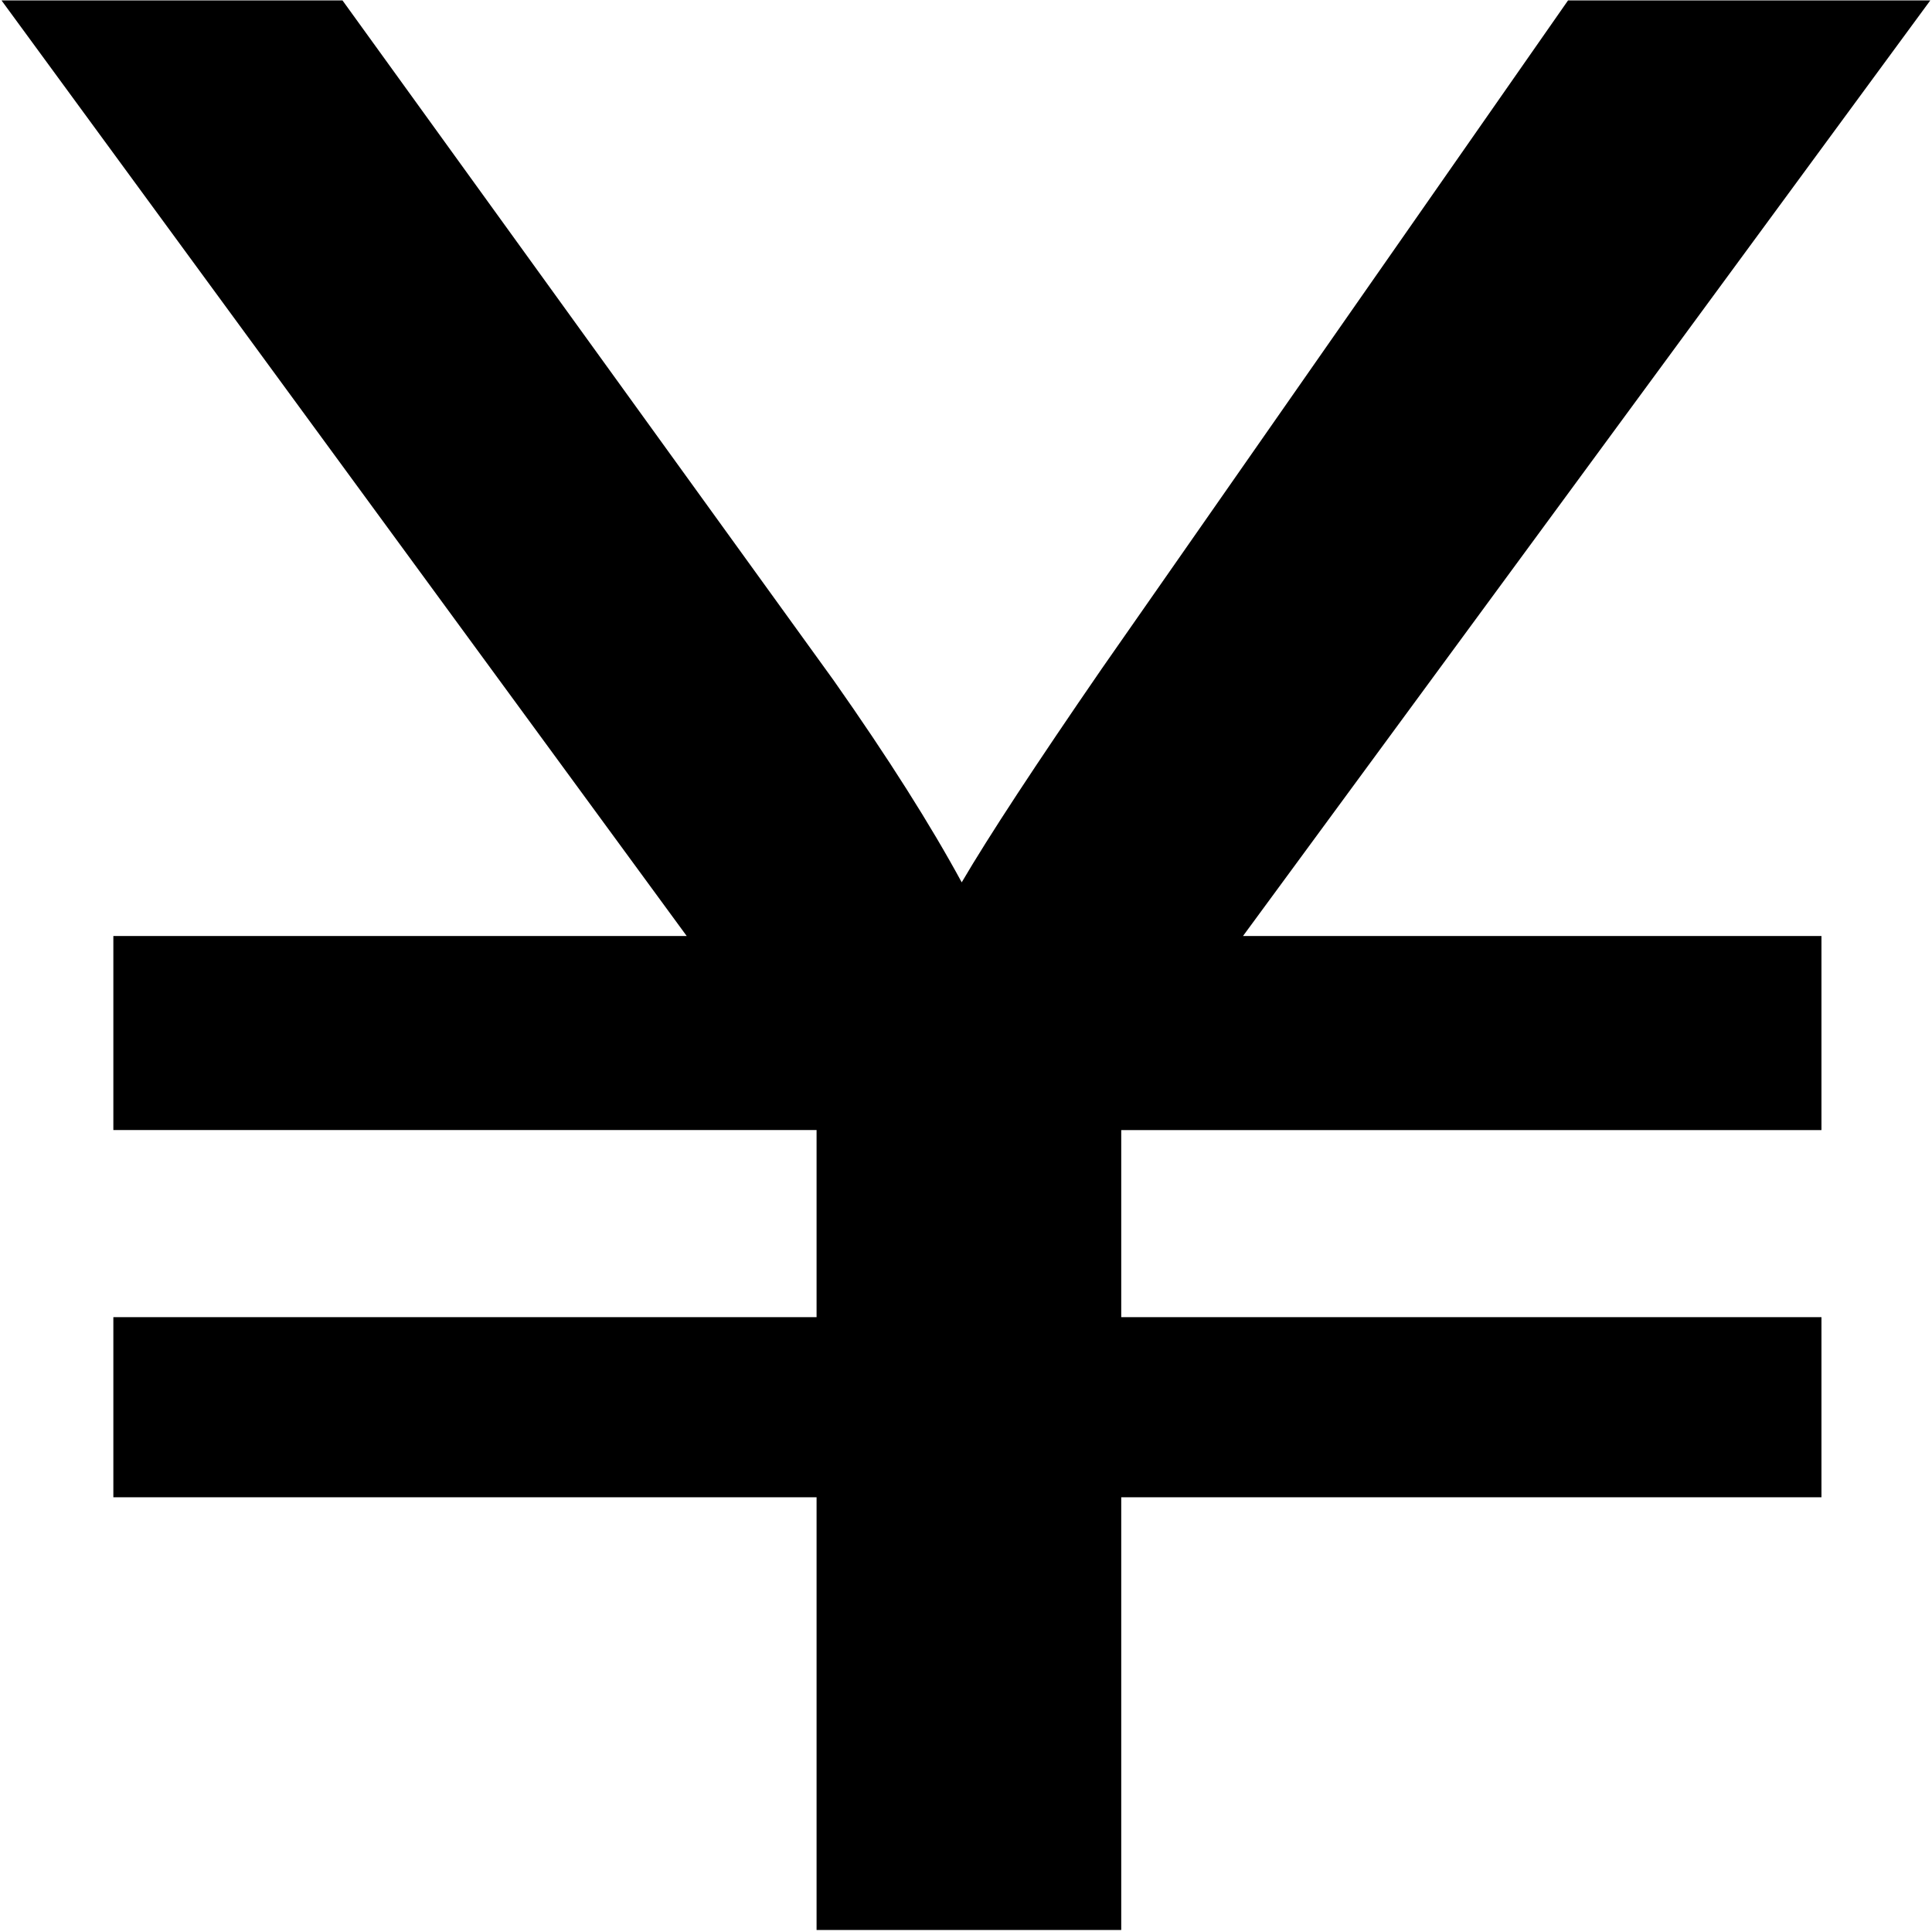
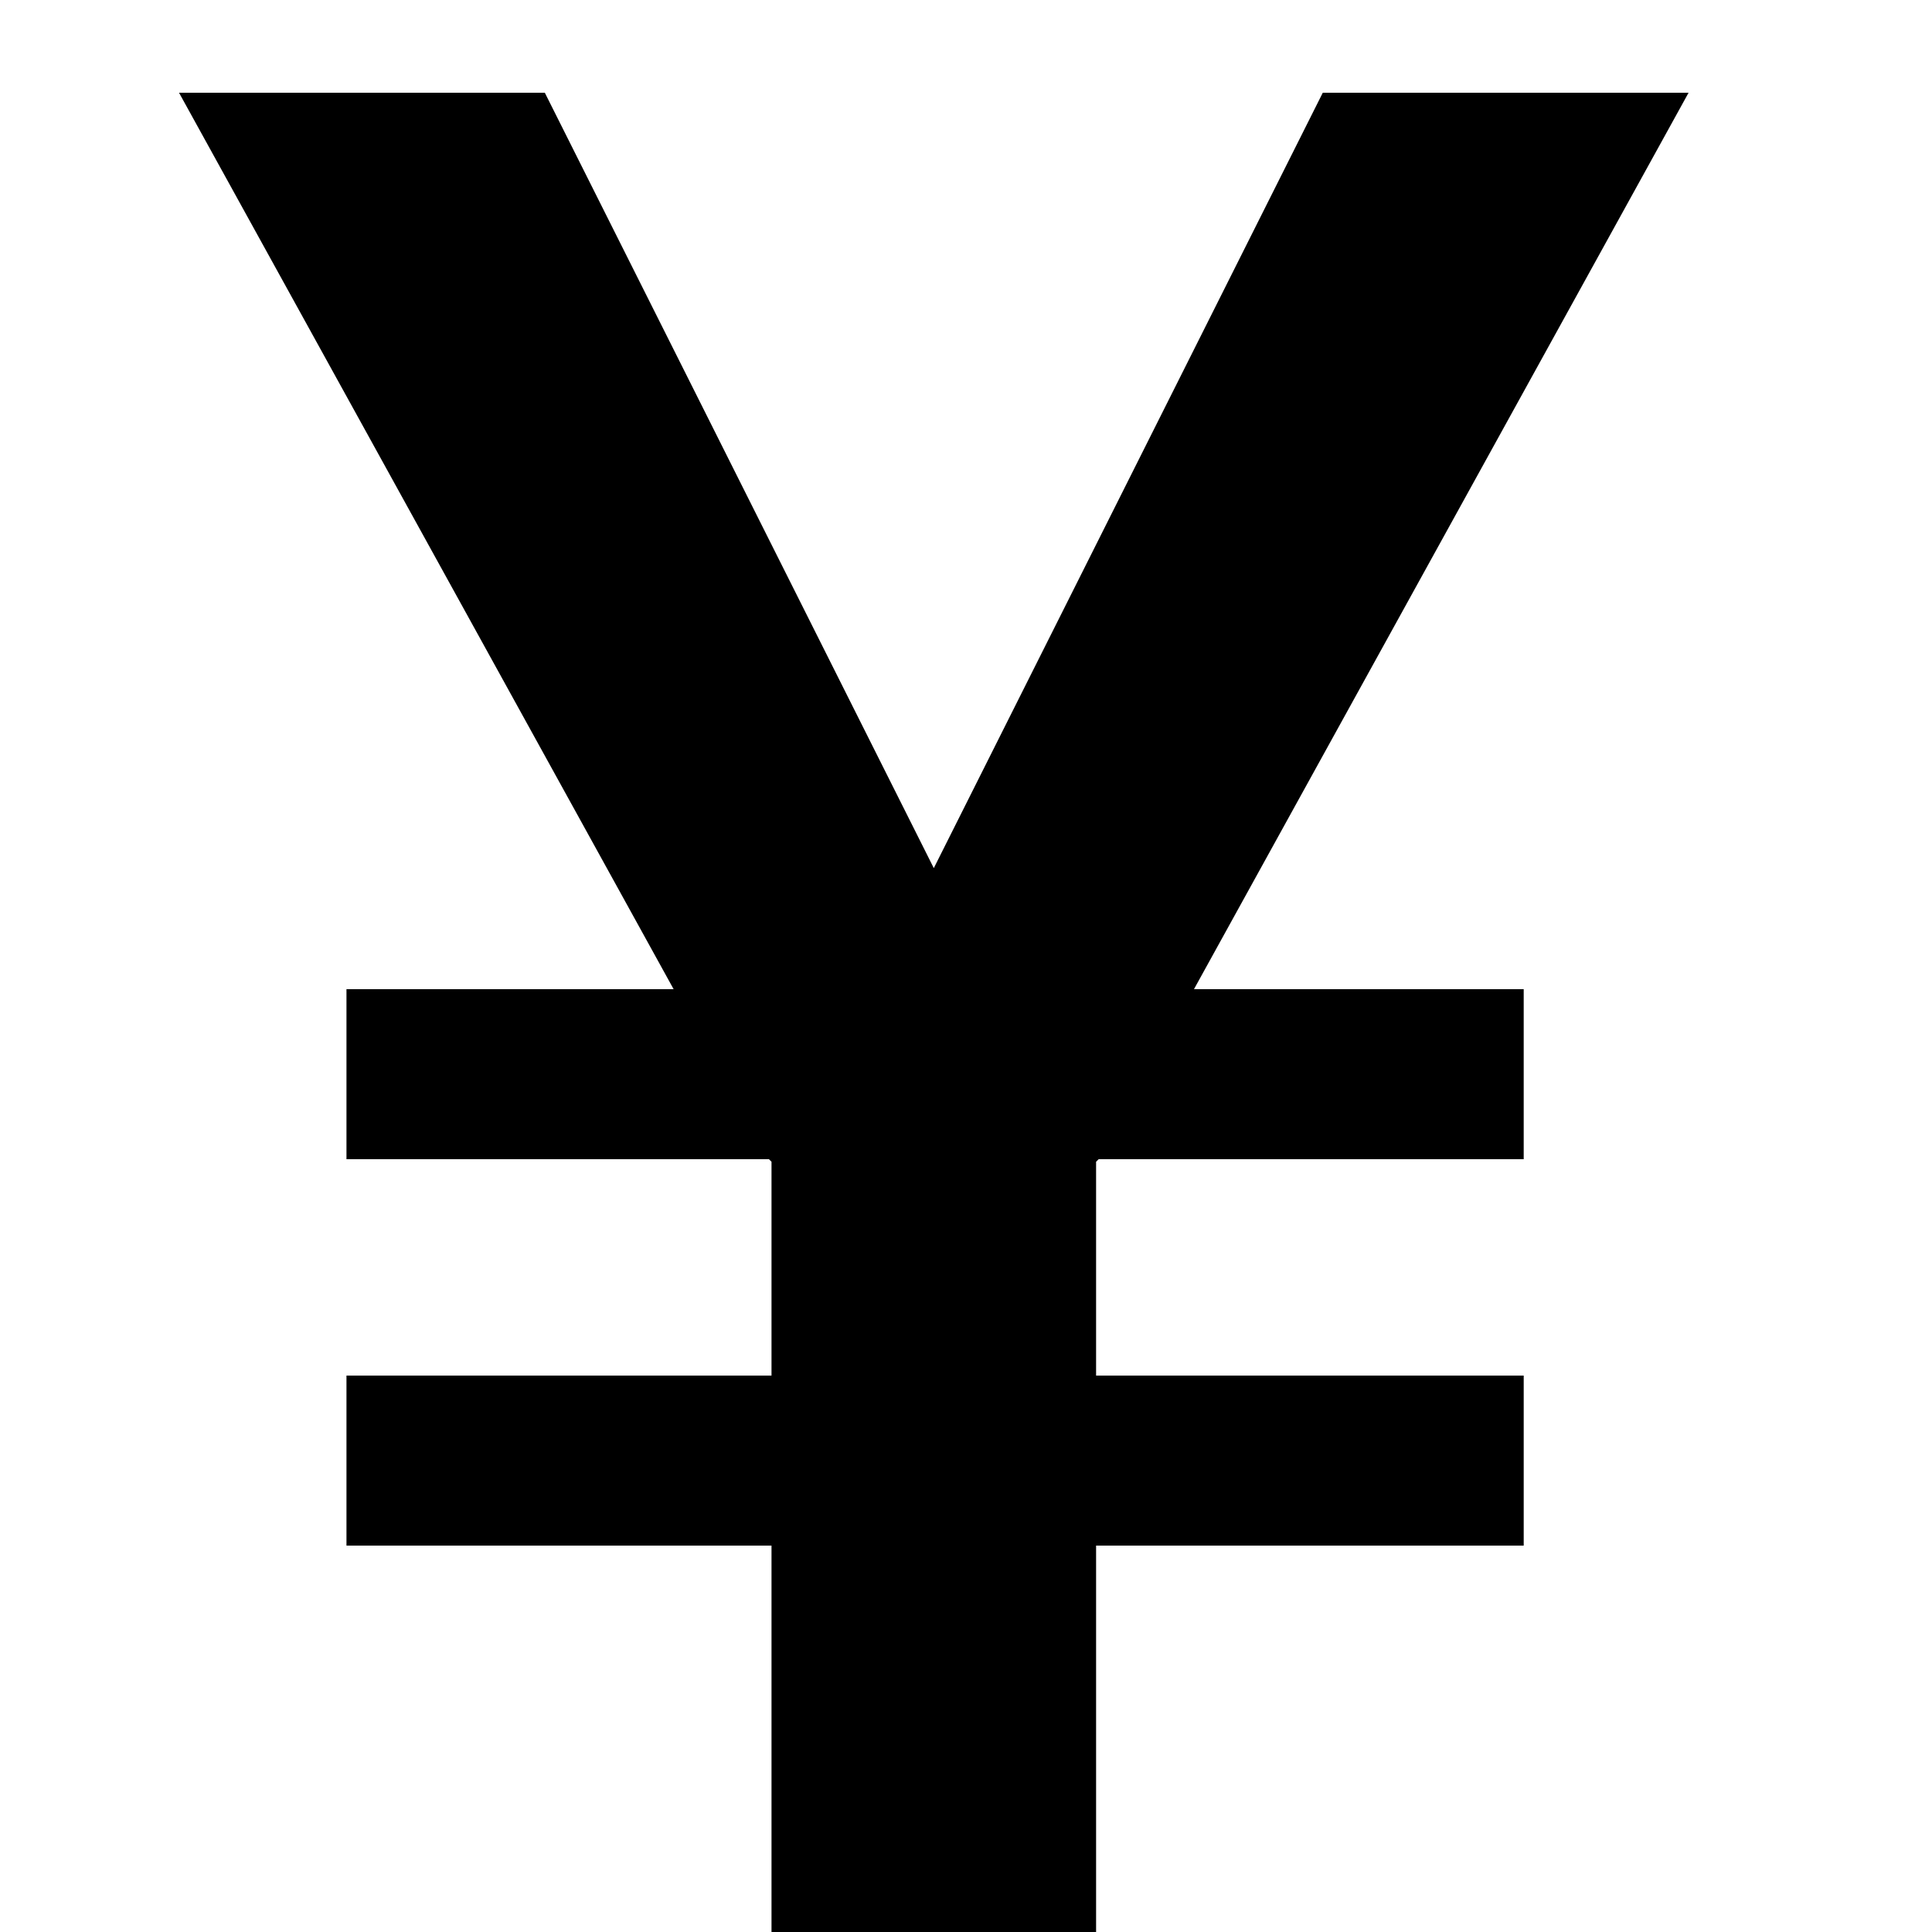
- <svg xmlns="http://www.w3.org/2000/svg" t="1586943109200" class="icon" viewBox="0 0 1024 1024" version="1.1" p-id="1485" width="200" height="200">
+ <svg xmlns="http://www.w3.org/2000/svg" t="1586964942657" class="icon" viewBox="0 0 1024 1024" version="1.1" p-id="2311" width="200" height="200">
  <defs>
    <style type="text/css" />
  </defs>
-   <path d="M432.8 1022.928v-229.347H60.08V698.116h372.72v-99.16H60.08v-102.838h303.9L0.792 0.208h180.726l260.342 360.413c28.924 41.135 51.499 76.857 67.868 107.036 14.298-24.39 39.104-62.207 74.378-113.442L831.102 0.208h192.002L658.812 496.11h306.595v102.854h-371.129v99.16h371.129v95.457h-371.129v229.347H432.808z" p-id="1486" />
+   <path d="M94.89 49.152l262.145 475.136H183.637V614.4h223.915l1.365 1.365v113.323h-225.28V819.2h225.28V1024H580.95V819.2h226.646v-90.112H580.949V615.765l1.366-1.365h225.28v-90.112H632.832L894.976 49.152H701.099L494.933 460.117 288.768 49.152z" p-id="2312" />
</svg>
